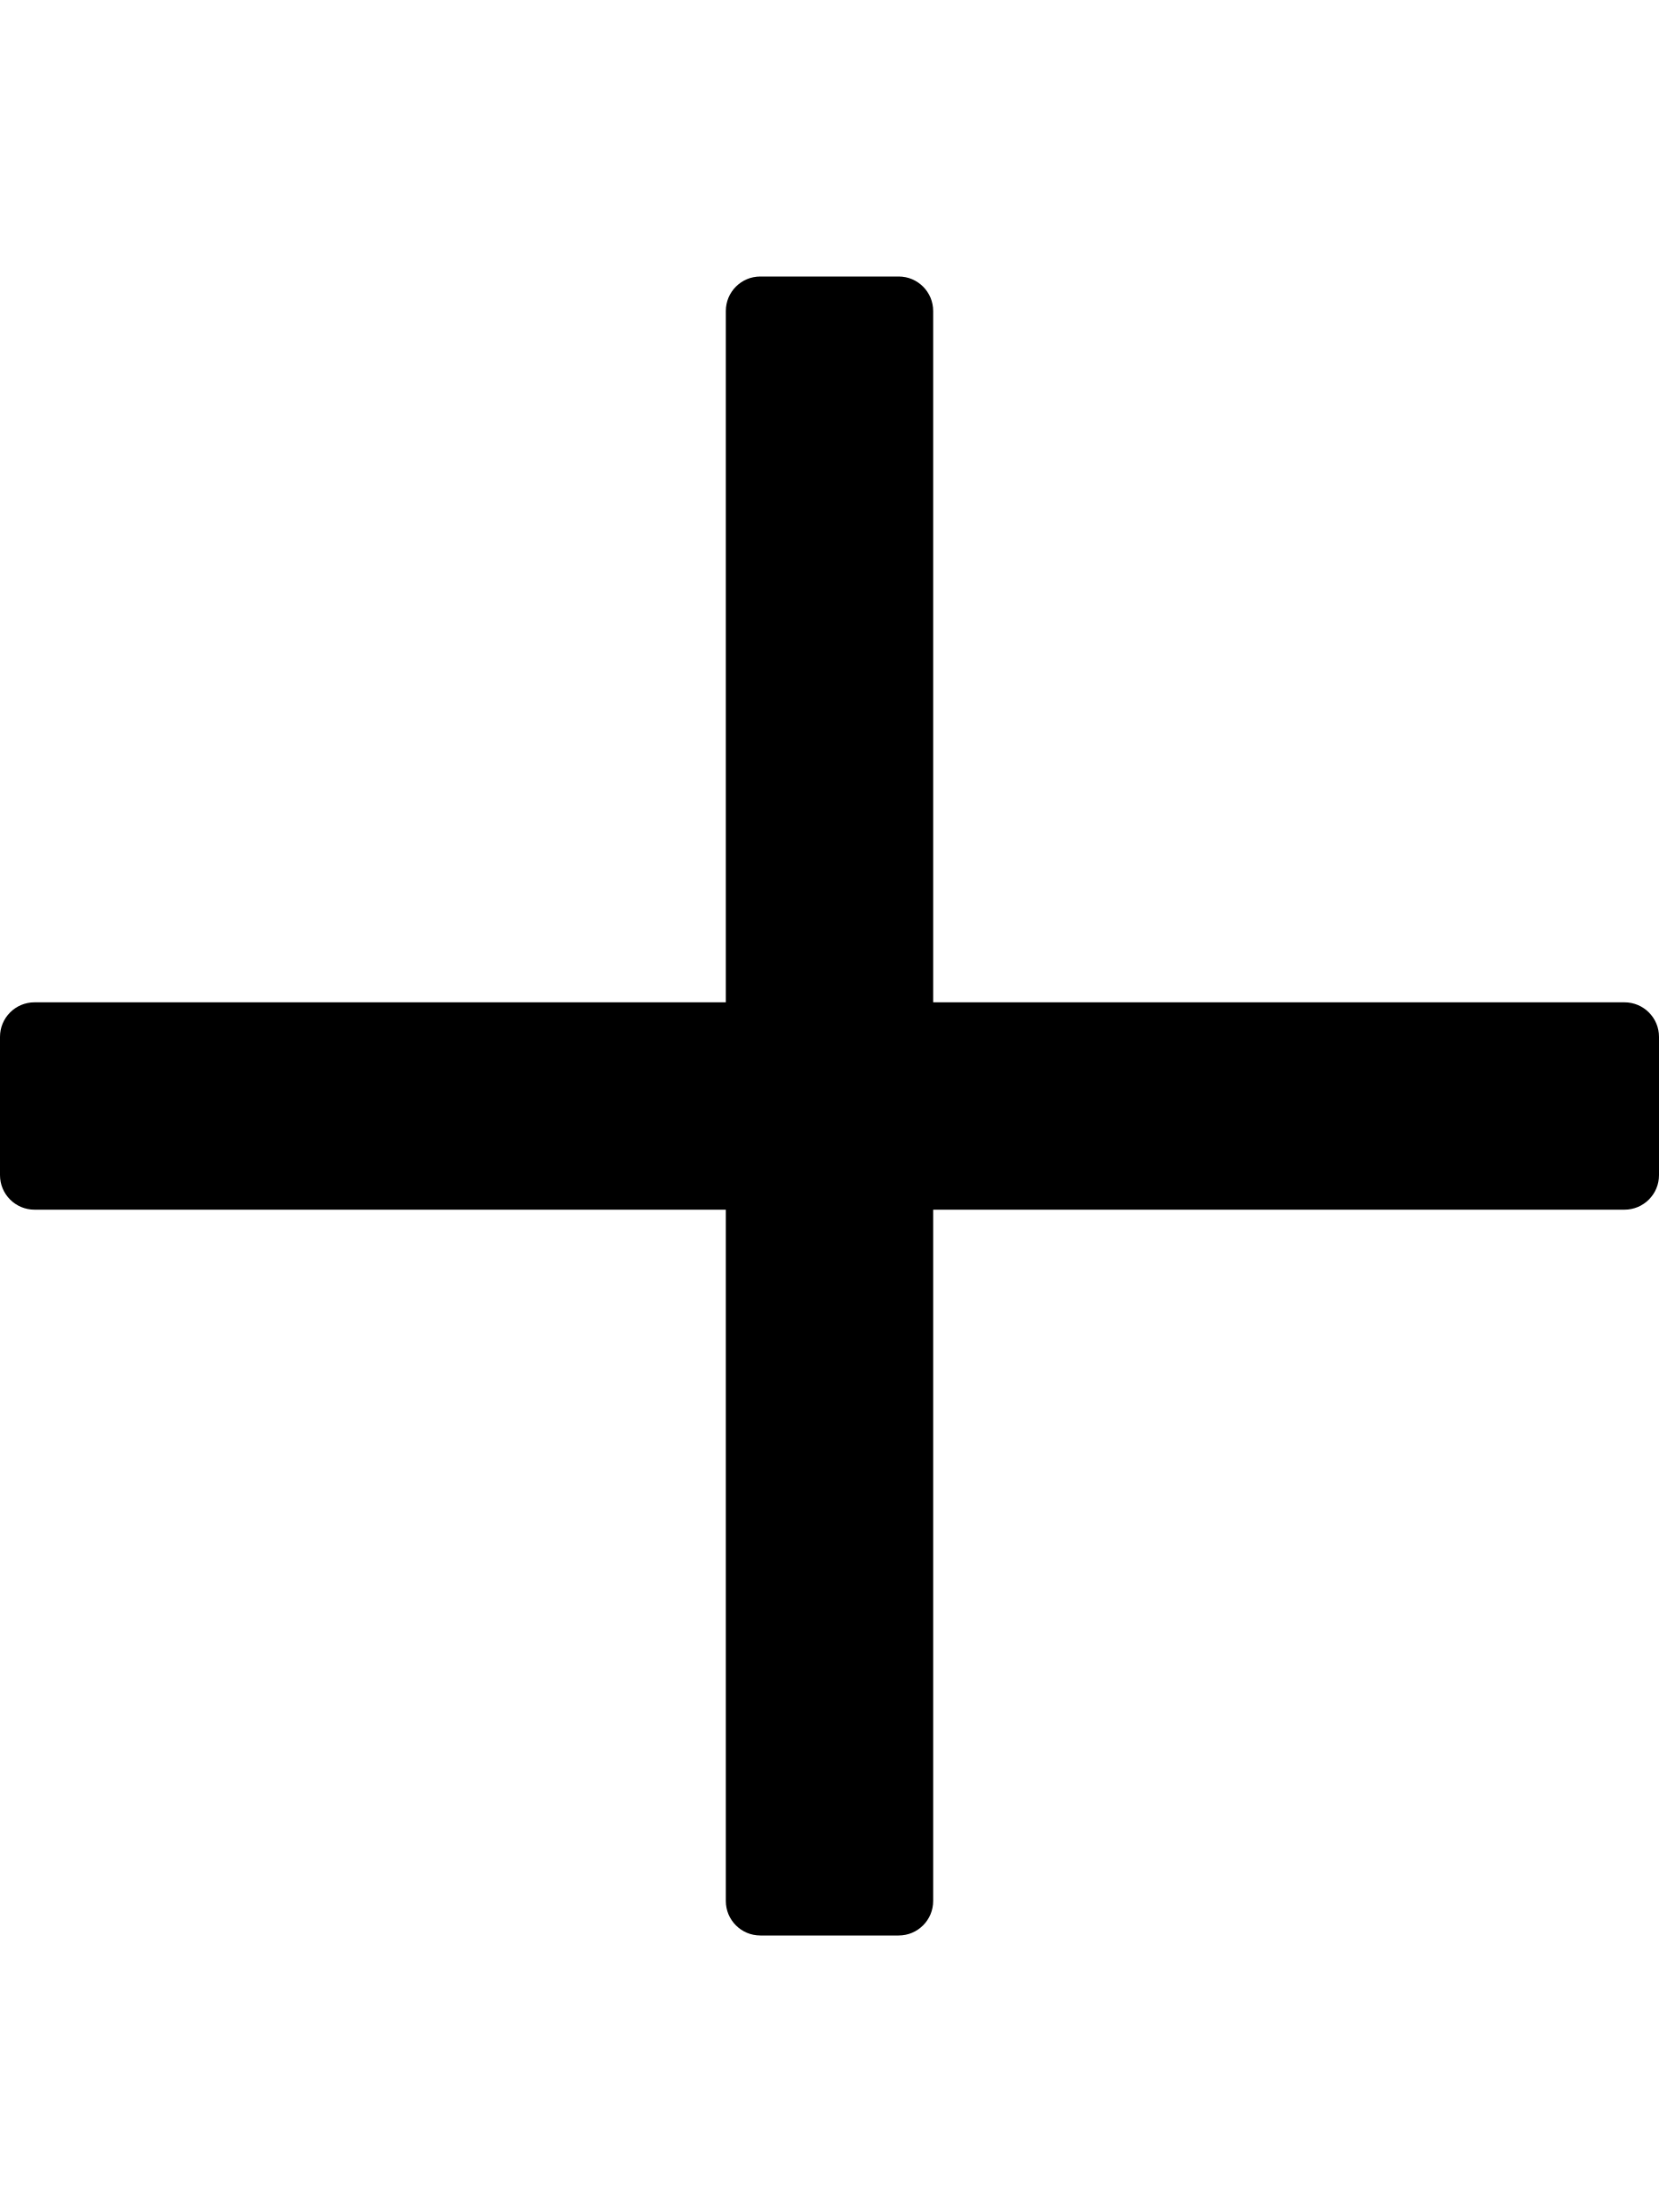
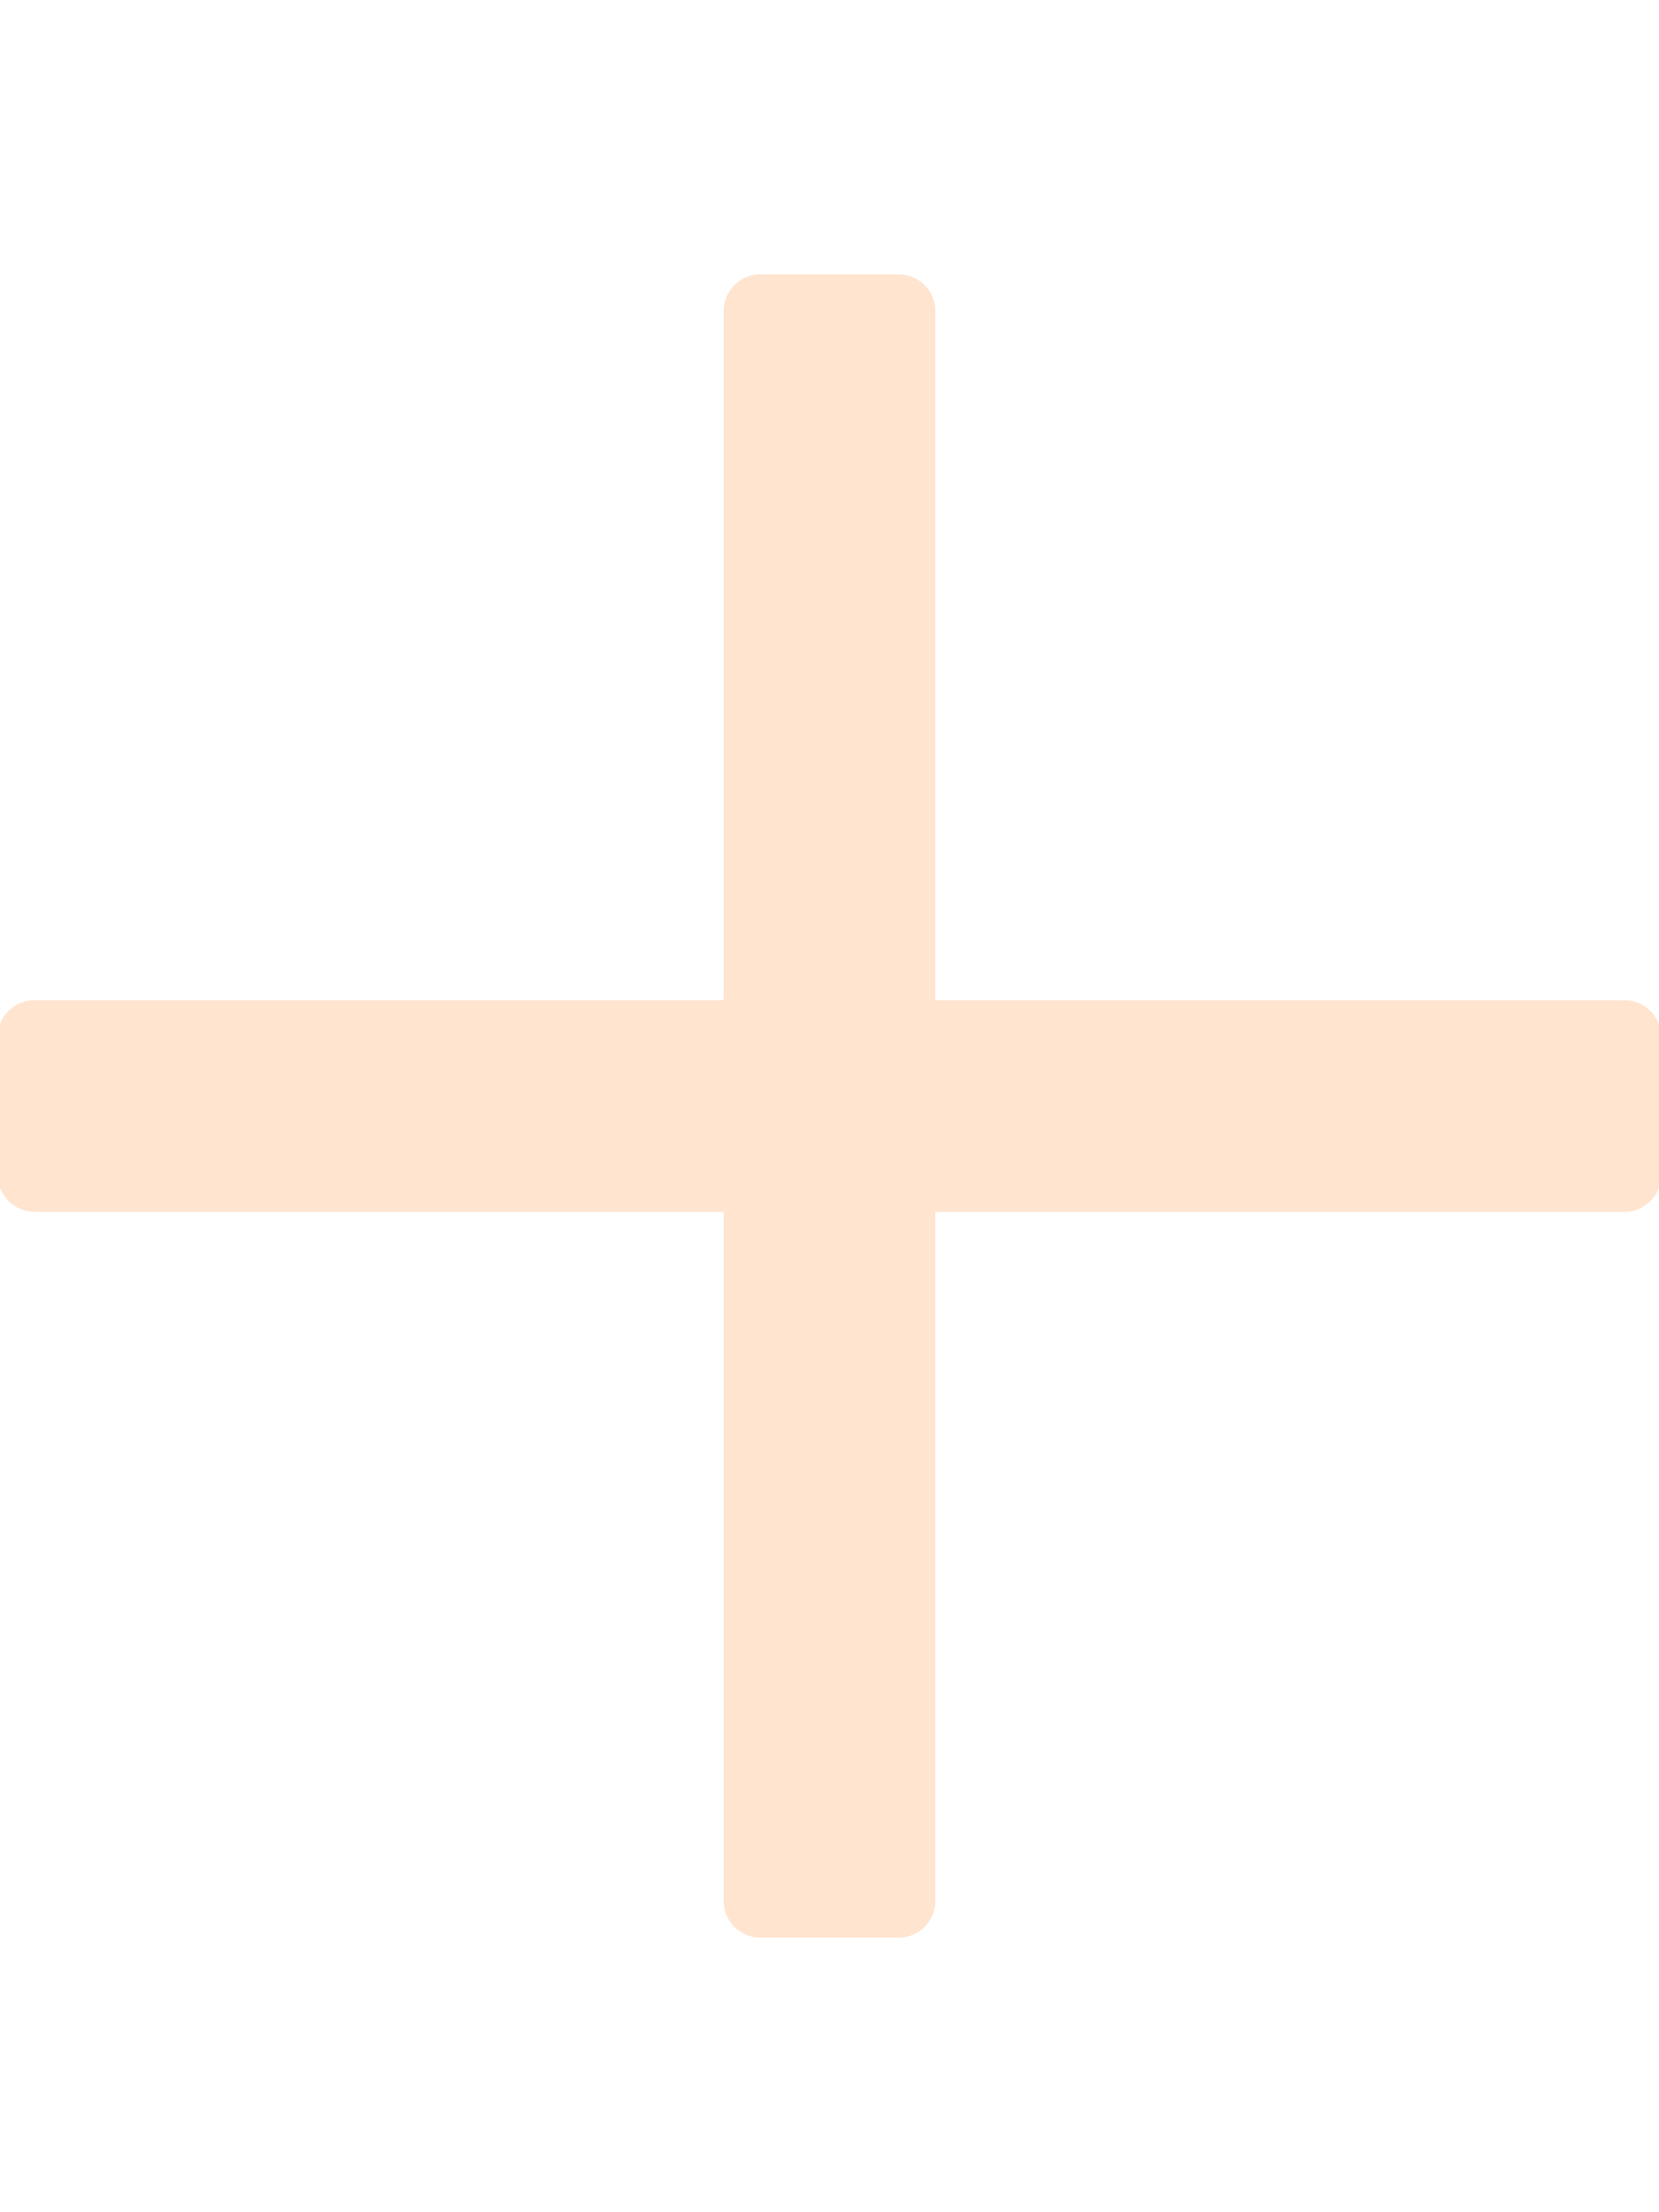
- <svg xmlns="http://www.w3.org/2000/svg" viewBox="0 0 384 512">
+ <svg xmlns="http://www.w3.org/2000/svg" stroke="#FFE4CF" fill="#FFE4CF" viewBox="0 0 384 512">
  <path d="M376 232H216V72c0-4.42-3.58-8-8-8h-32c-4.42 0-8 3.58-8 8v160H8c-4.42 0-8 3.58-8 8v32c0 4.42 3.58 8 8 8h160v160c0 4.42 3.58 8 8 8h32c4.42 0 8-3.58 8-8V280h160c4.42 0 8-3.58 8-8v-32c0-4.42-3.58-8-8-8z" />
</svg>
